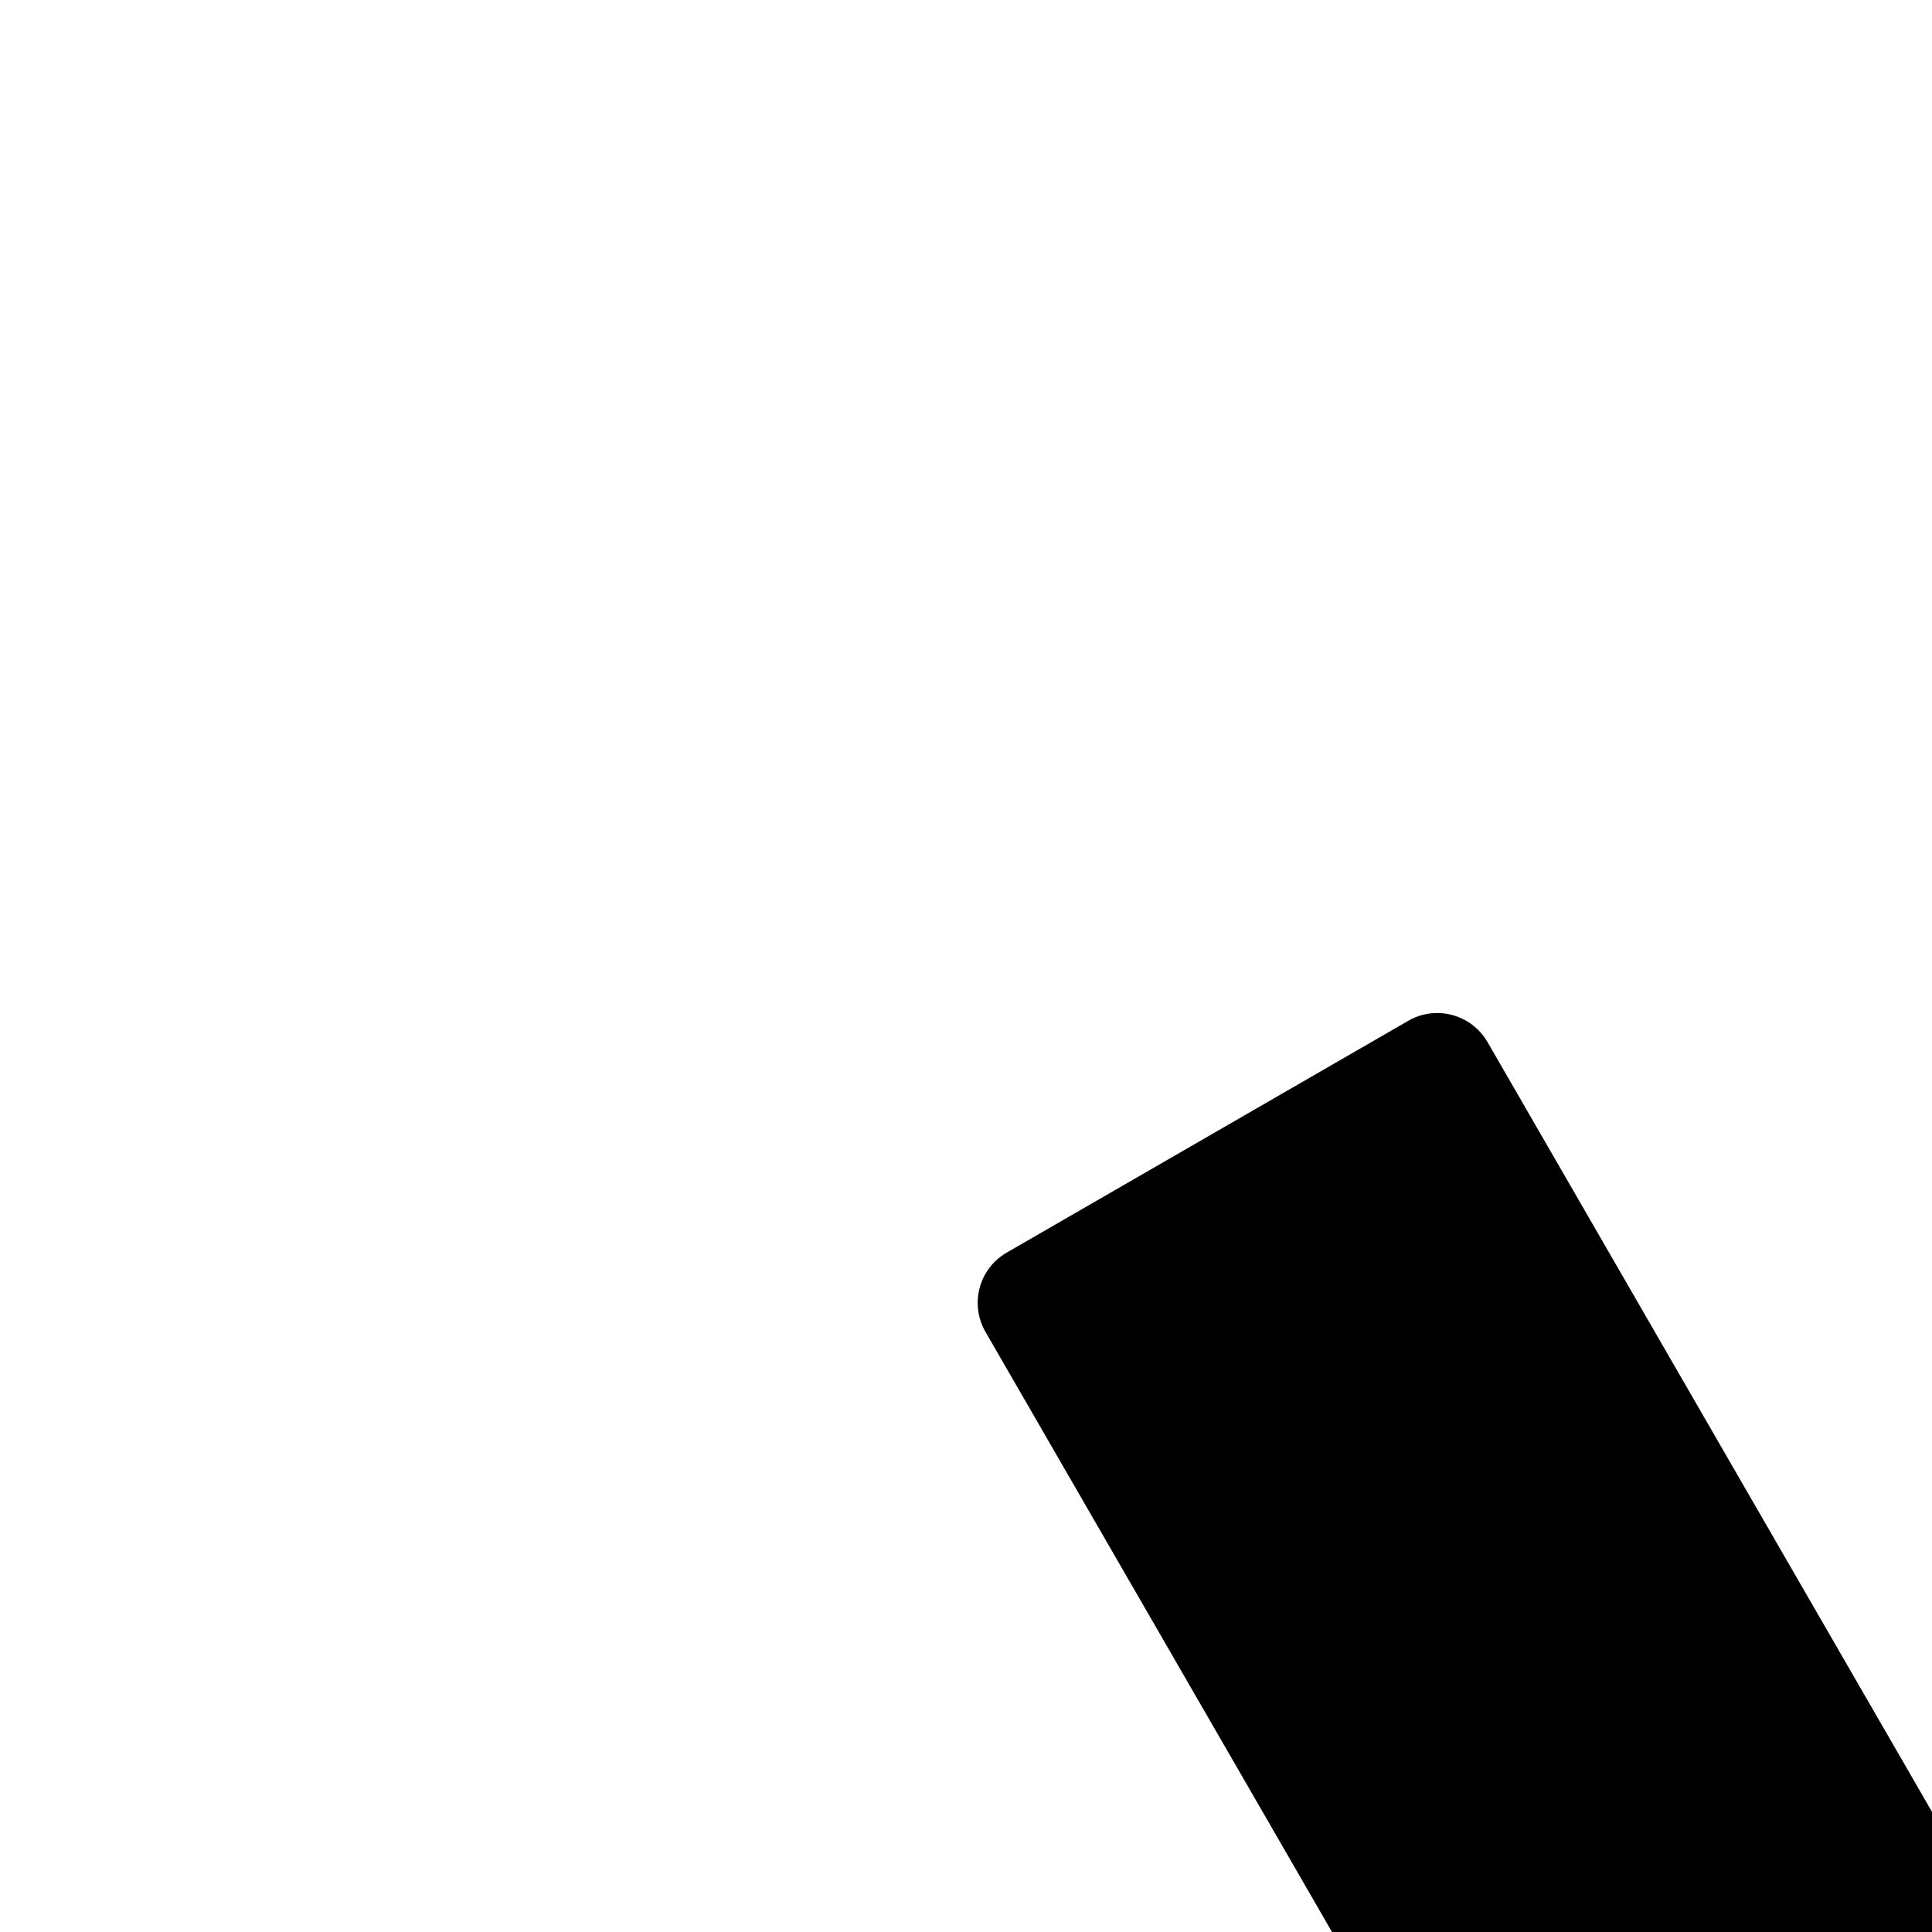
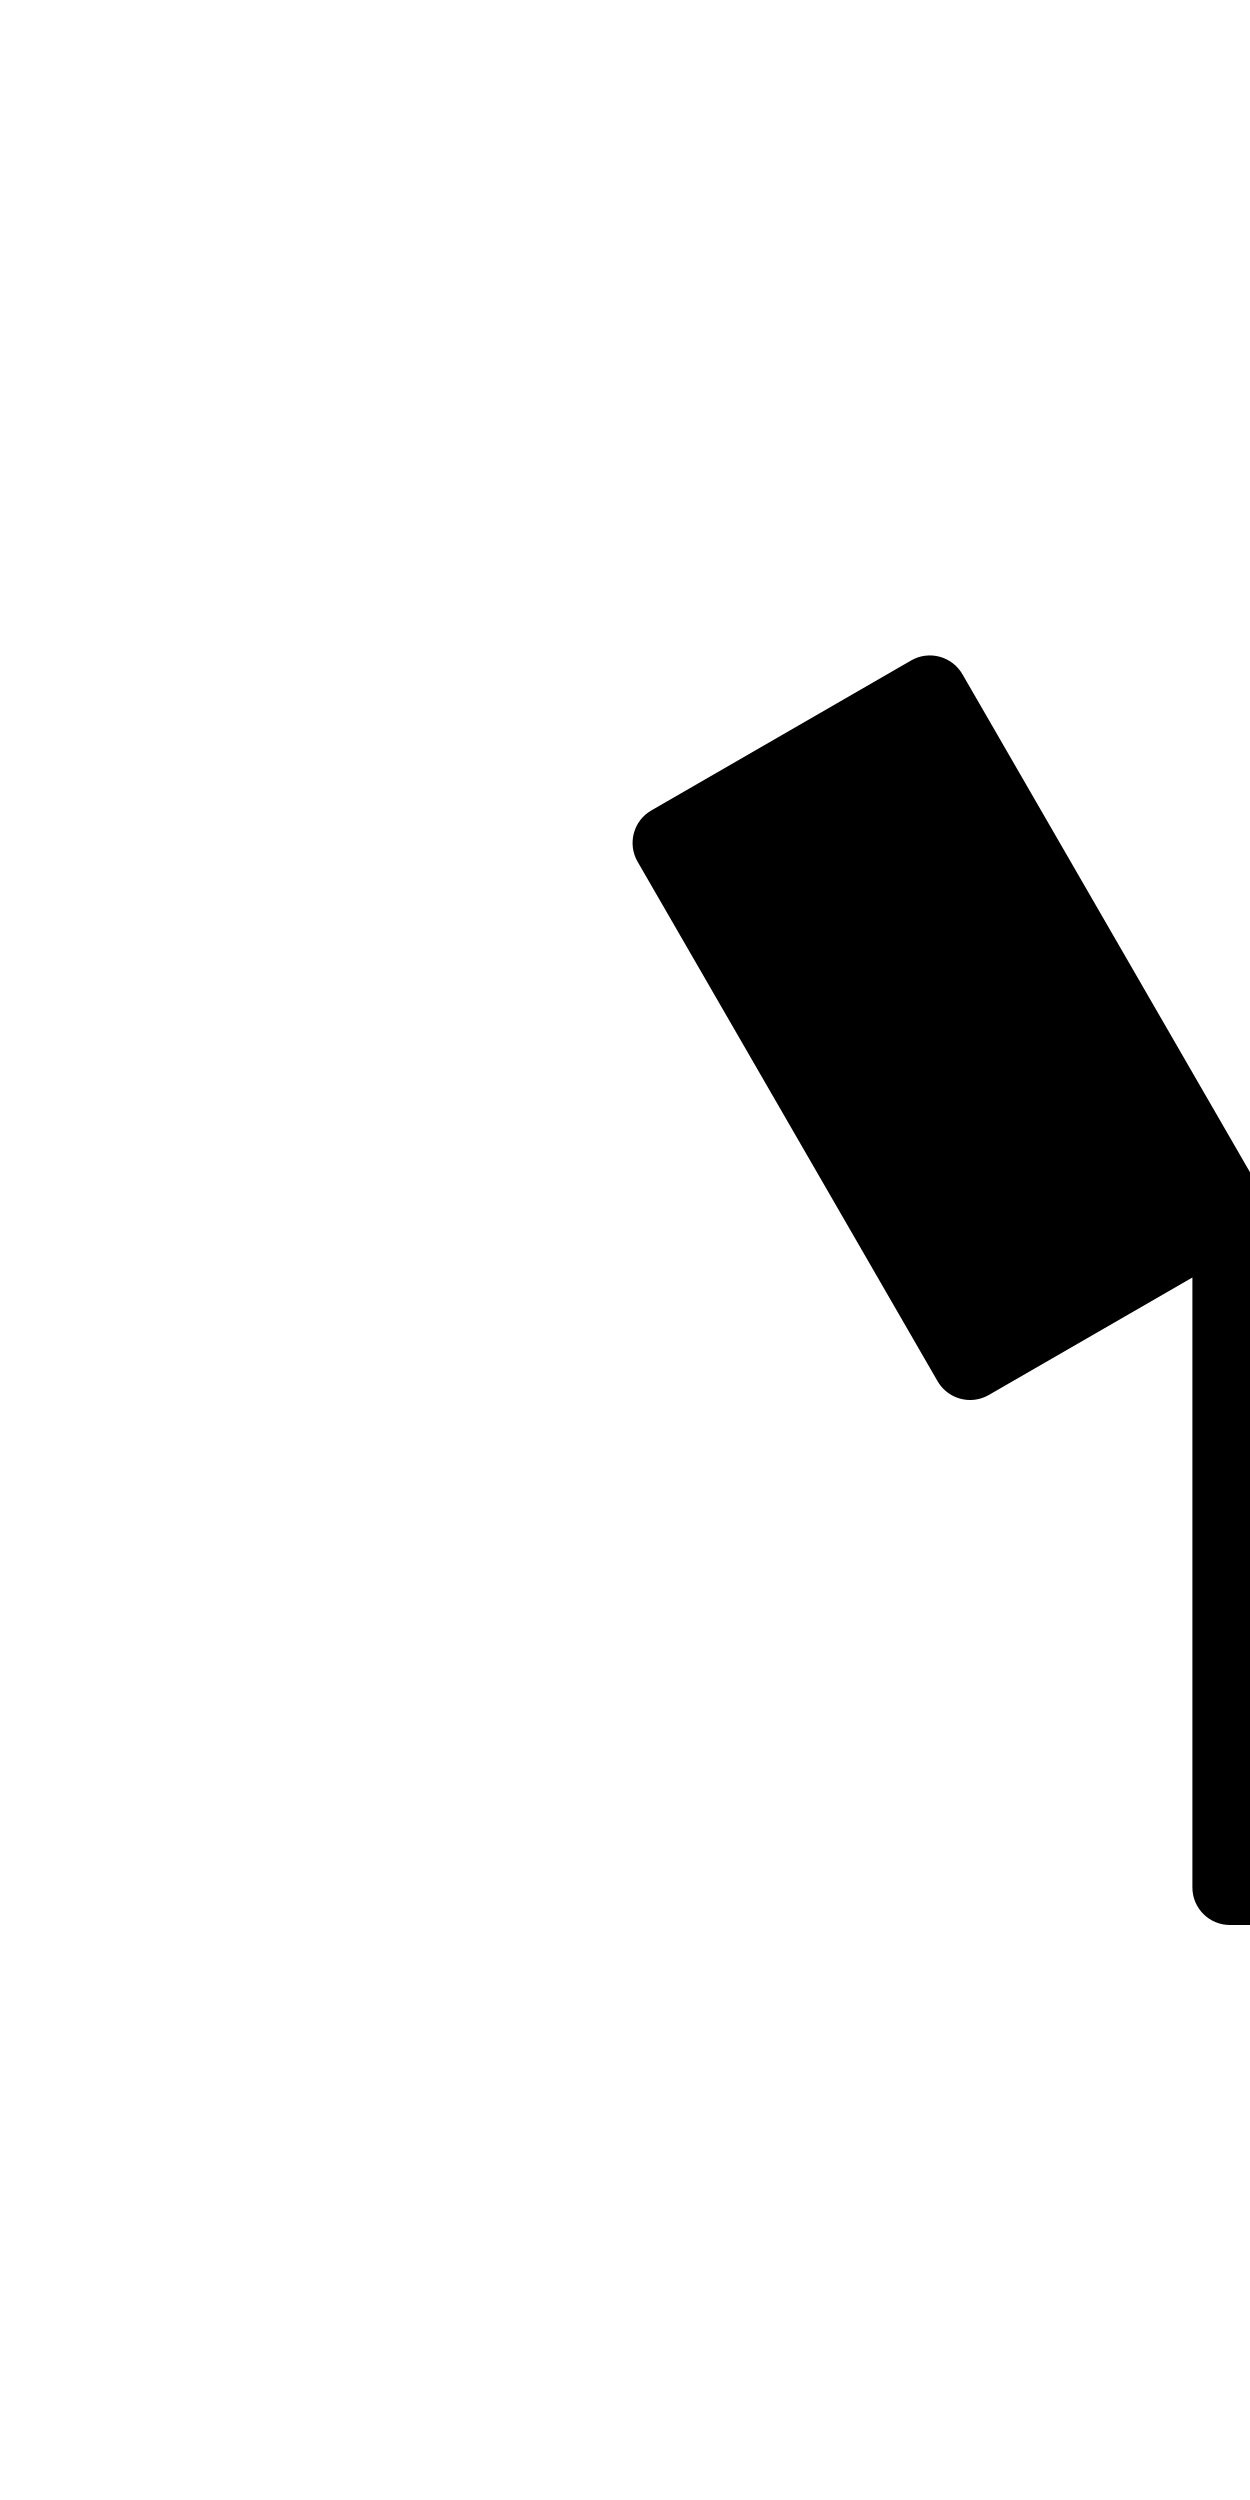
- <svg xmlns="http://www.w3.org/2000/svg" version="1.1" x="0px" y="0px" viewBox="0 0 50 50" enable-background="new 0 0 100 100" xml:space="preserve">
+ <svg xmlns="http://www.w3.org/2000/svg" version="1.1" x="0px" y="0px" viewBox="0 0 50 100" enable-background="new 0 0 100 100" xml:space="preserve">
  <path d="M73.196,47h-2.07l-2.566-5.168C68.31,41.324,67.786,41,67.216,41h-12.02c-0.828,0-1.5,0.672-1.5,1.5V47h-3.633    L38.497,26.969c-0.418-0.719-1.334-0.965-2.051-0.551l-10.393,6c-0.717,0.412-0.963,1.332-0.549,2.051l12,20.781    c0.279,0.48,0.783,0.75,1.299,0.75c0.256,0,0.514-0.066,0.75-0.201l8.143-4.699v24.4c0,0.828,0.672,1.5,1.5,1.5h24    c0.828,0,1.5-0.672,1.5-1.5v-27C74.696,47.672,74.024,47,73.196,47z" fill="param(fill)" fill-opacity="param(fill-opacity)" stroke="param(outline)" stroke-opacity="param(outline-opacity)" stroke-width="param(outline-width)" />
  <path d="M67.196,38c2.25,0,3.344-1.066,3.867-1.957c0.992-1.691,0.824-4.25-0.508-7.816c-0.896-2.398-2.004-4.375-2.051-4.461    C68.235,23.291,67.737,23,67.196,23c-0.543,0-1.041,0.293-1.309,0.766c-0.049,0.086-1.156,2.062-2.053,4.461    c-1.33,3.562-1.5,6.125-0.506,7.816C63.849,36.938,64.946,38,67.196,38z" fill="param(fill)" fill-opacity="param(fill-opacity)" stroke="param(outline)" stroke-opacity="param(outline-opacity)" stroke-width="param(outline-width)" />
</svg>
